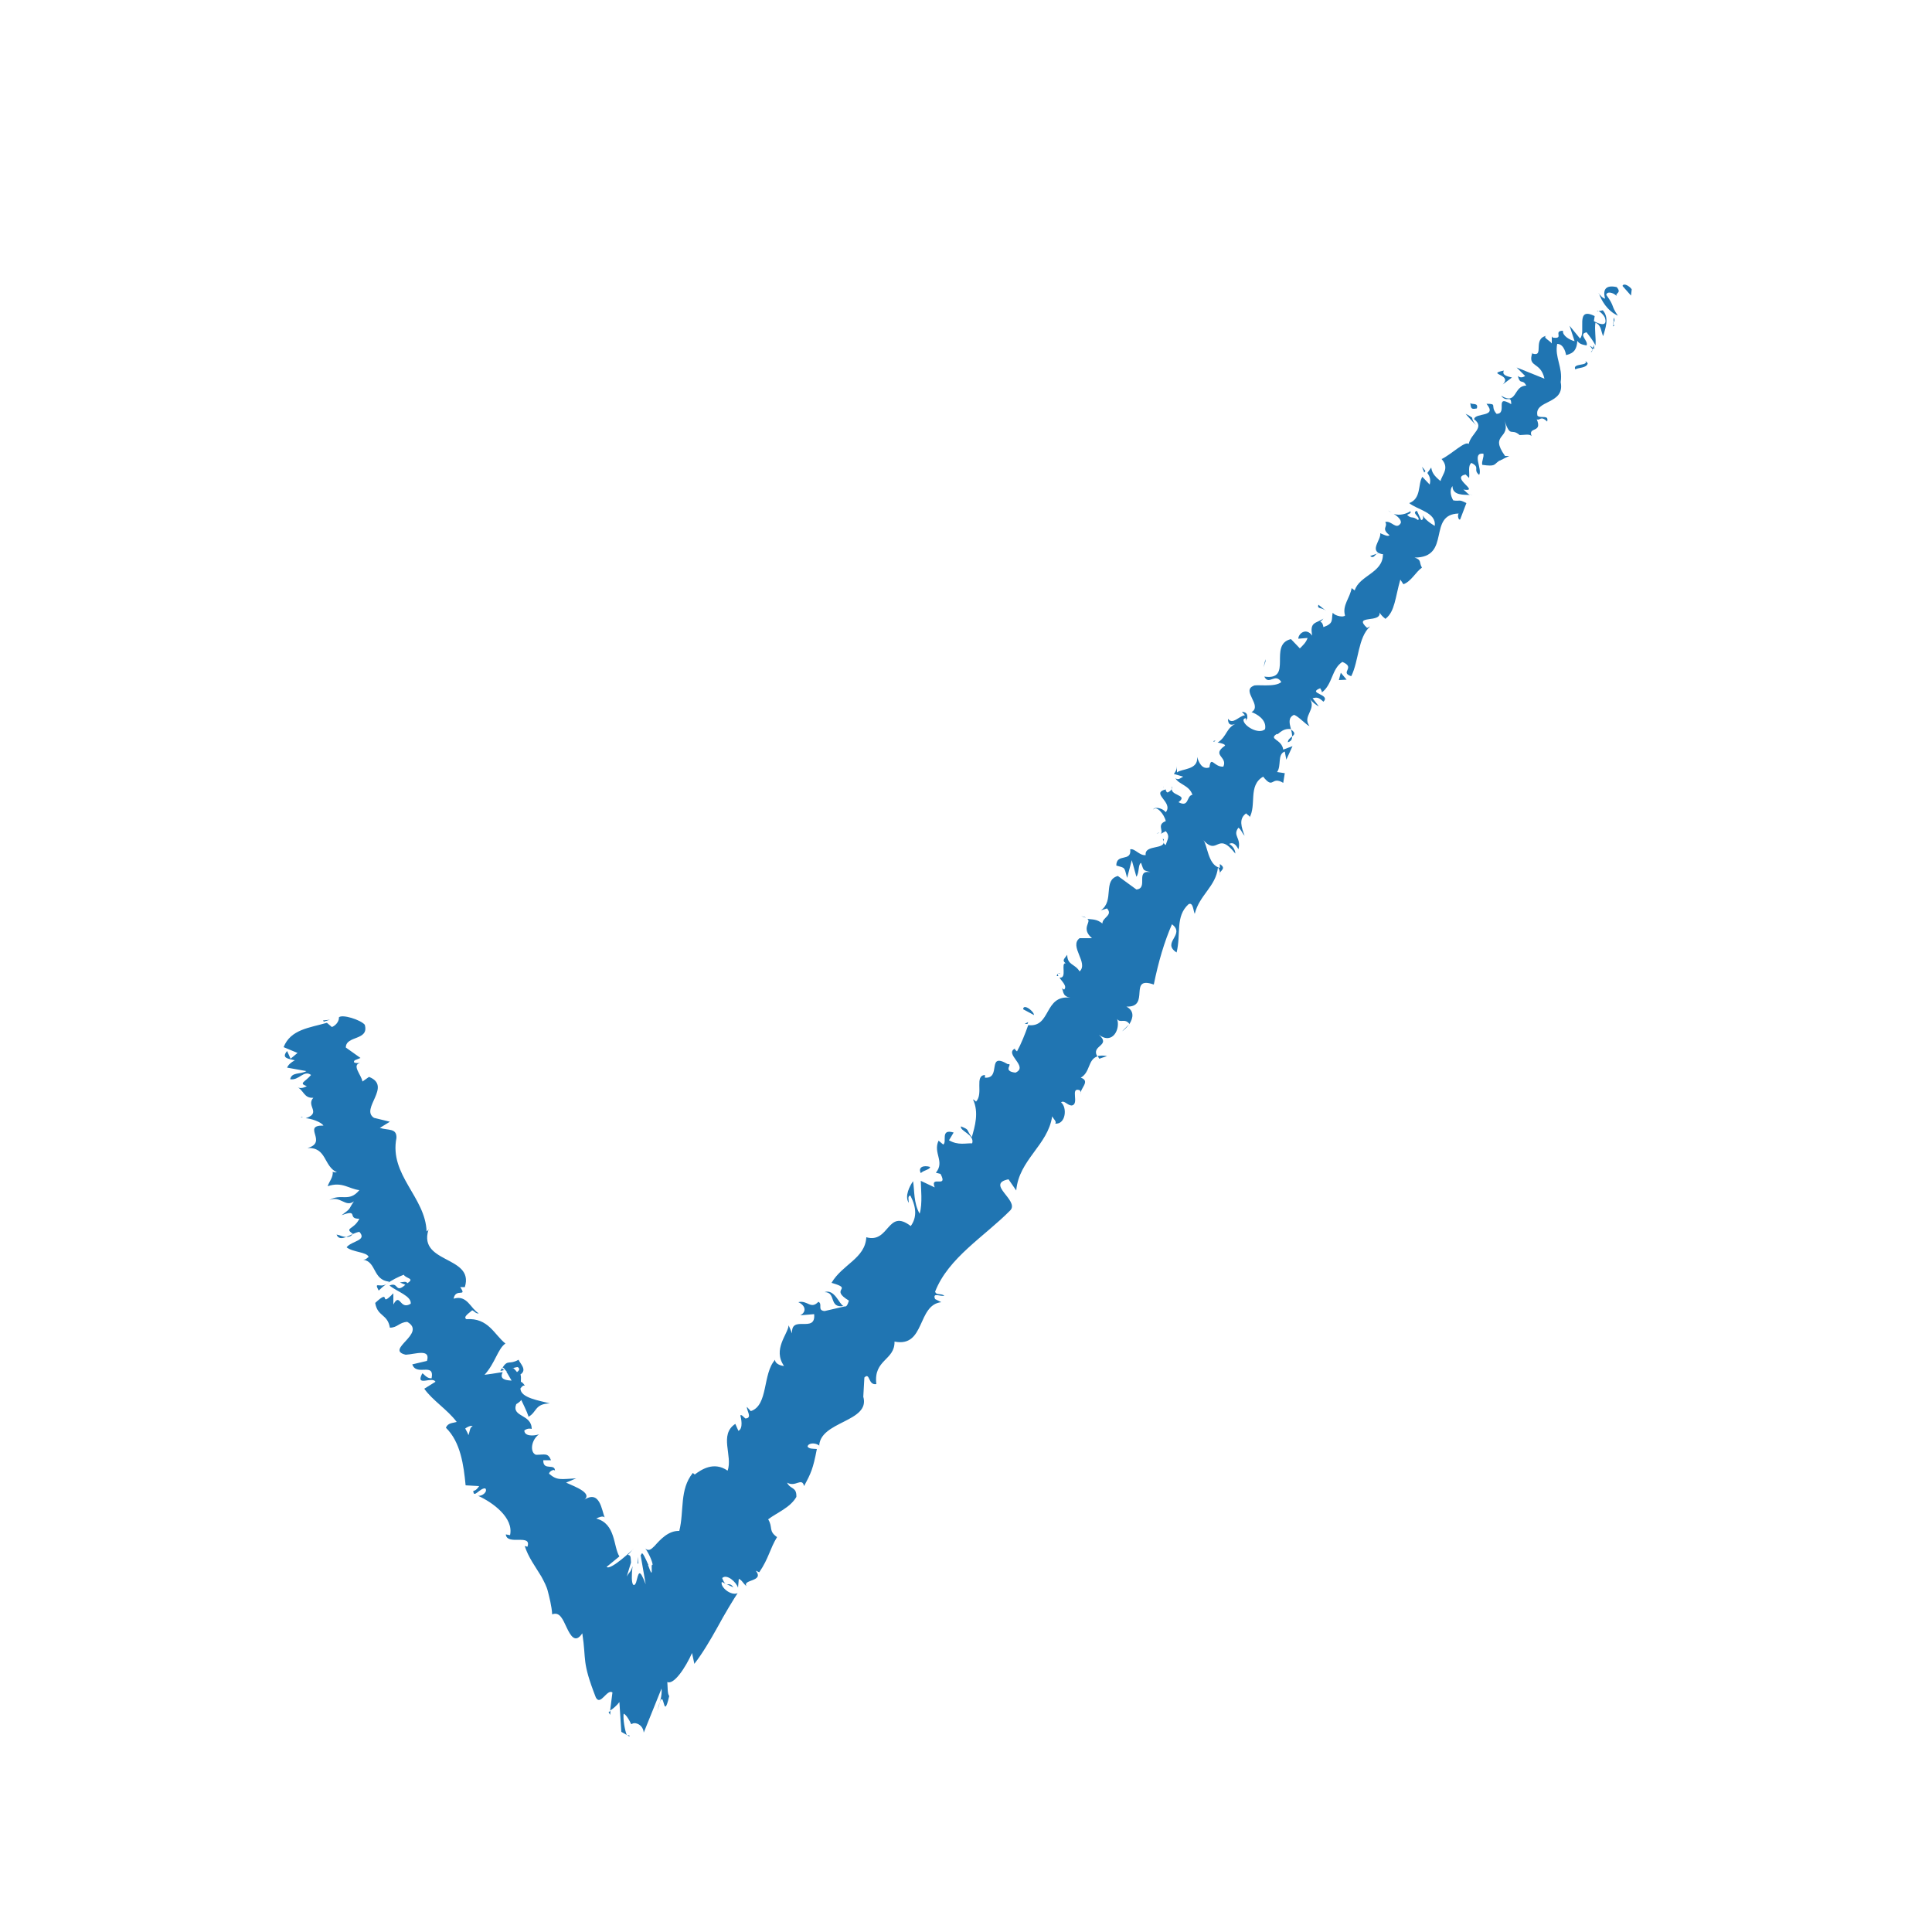
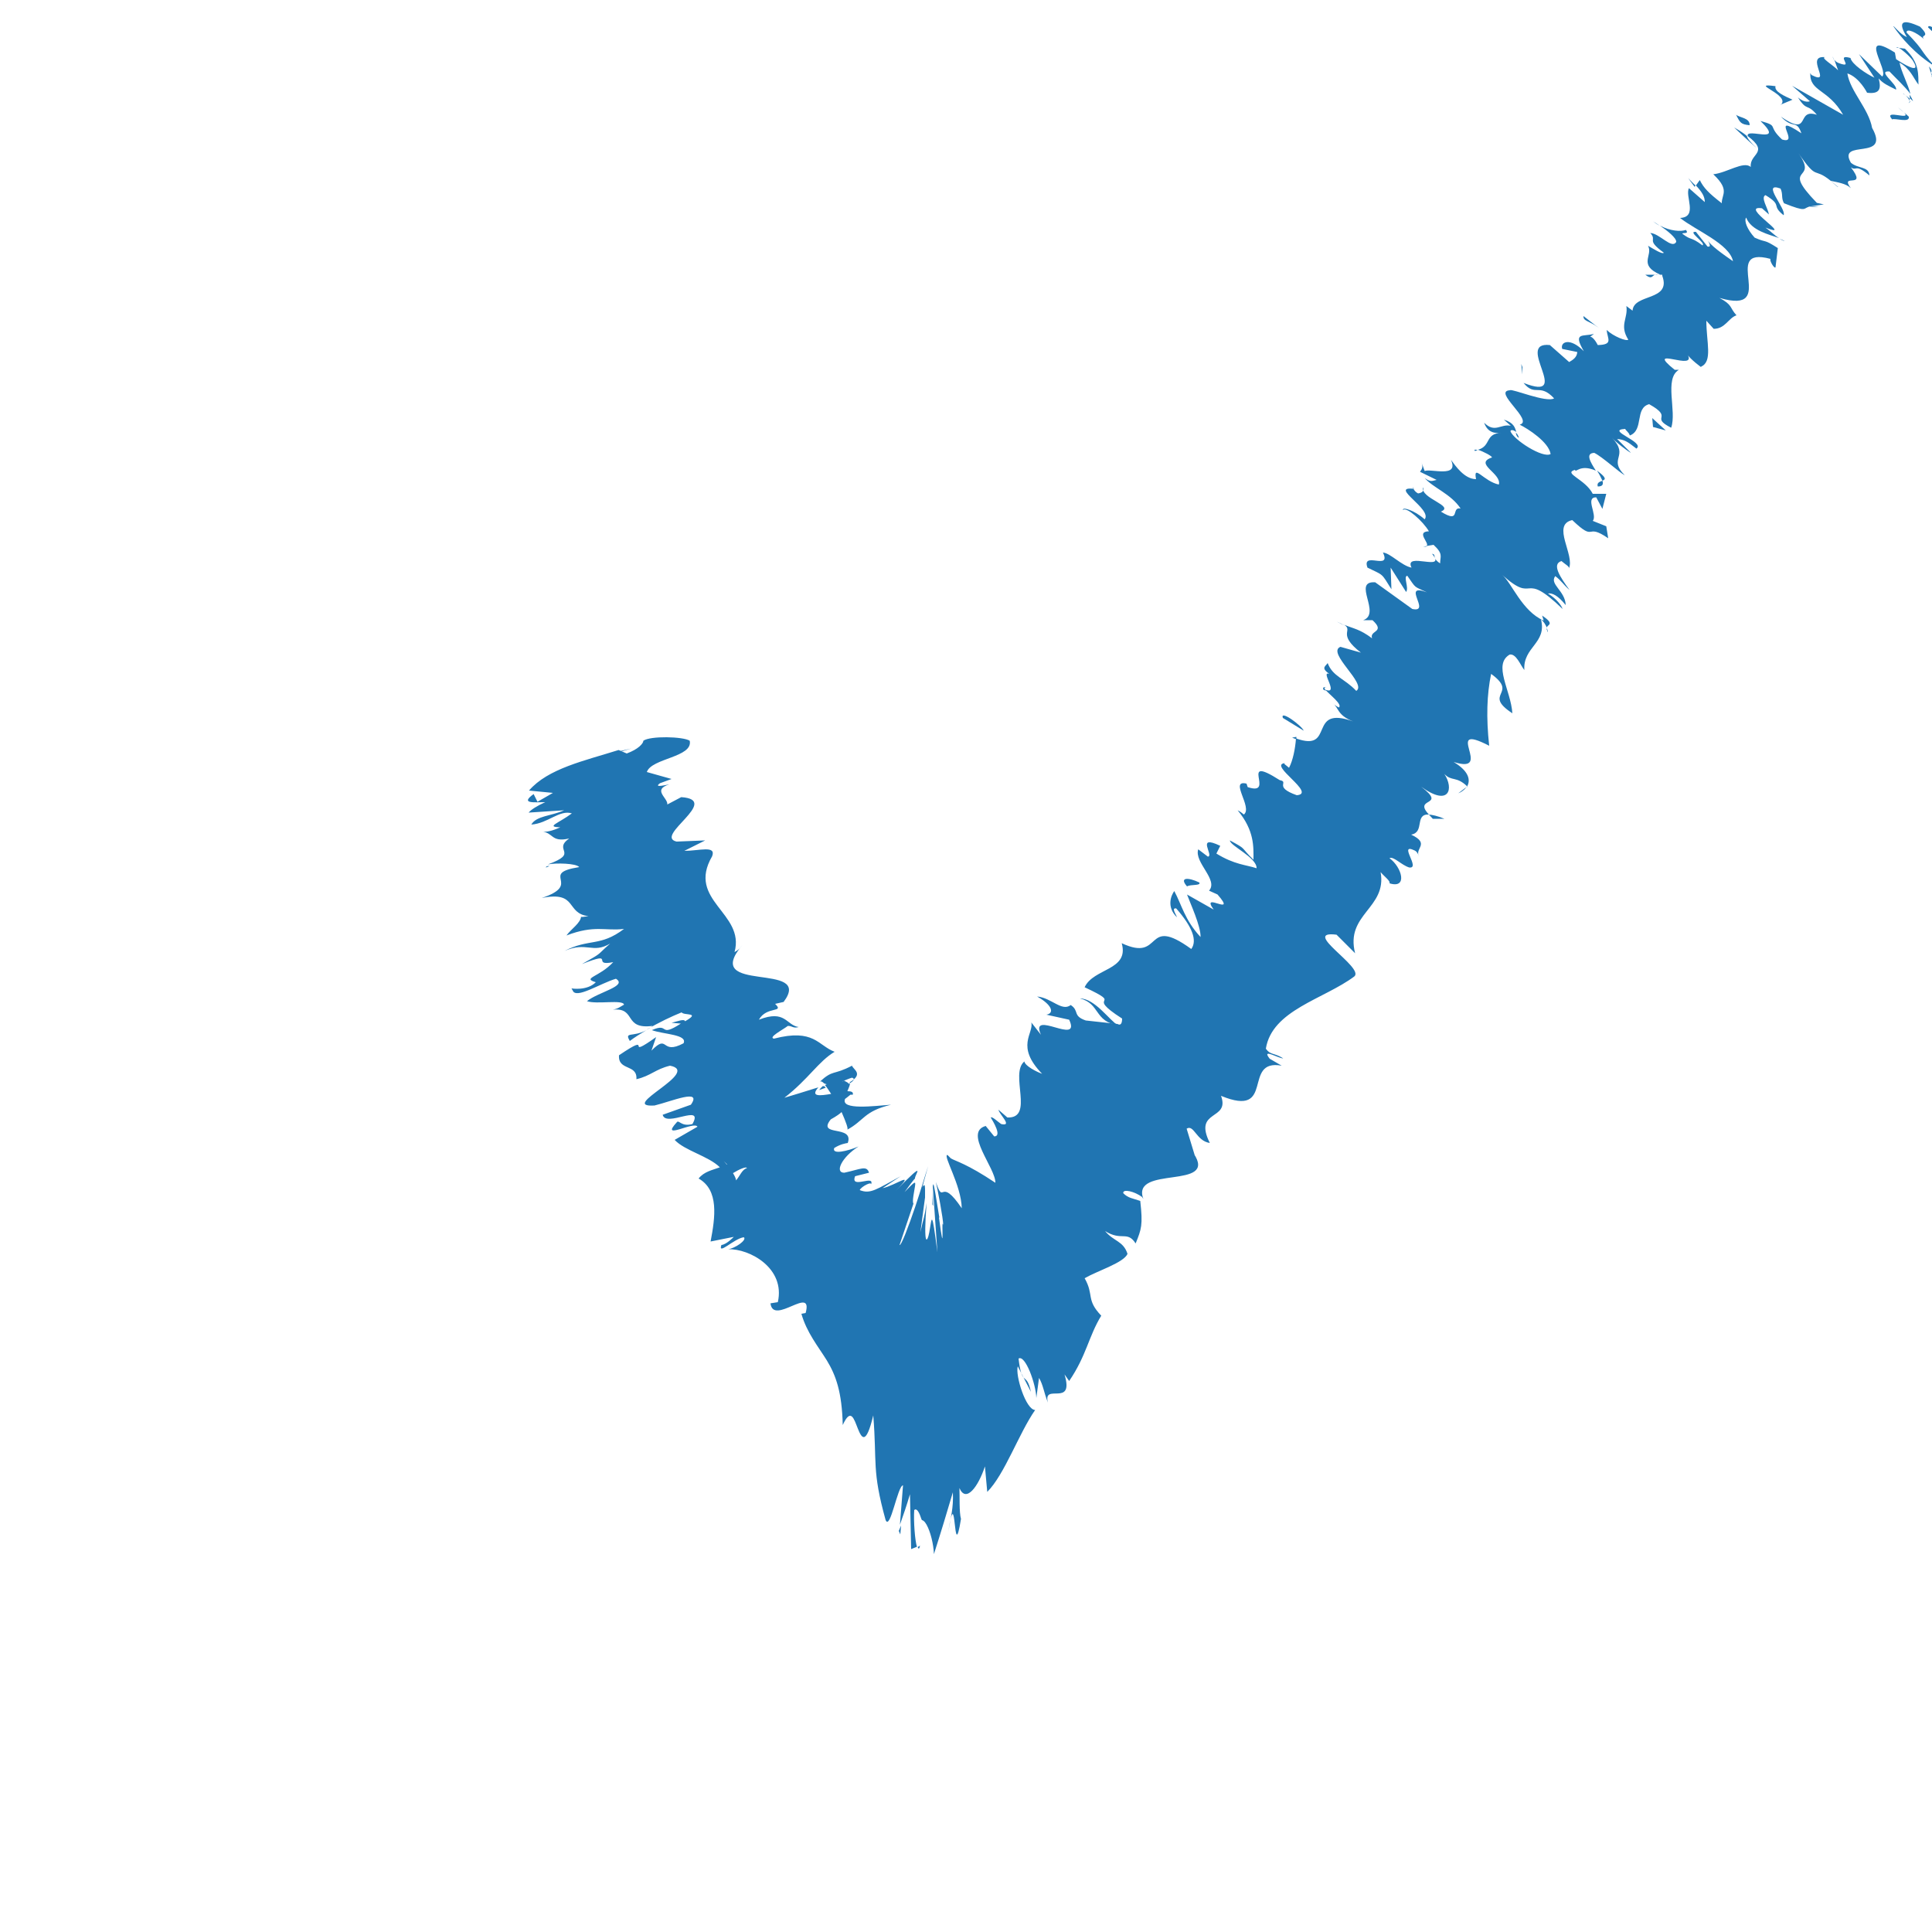
<svg xmlns="http://www.w3.org/2000/svg" id="Layer_1" data-name="Layer 1" viewBox="0 0 50 50">
  <defs>
    <style>
      .cls-1 {
        fill: #2075b2;
      }
    </style>
  </defs>
-   <path class="cls-1" d="M42.23,7.49c-.05-.08-.21-.18-.24-.09l.22.25.02-.17Z" />
-   <path class="cls-1" d="M41.38,7.59c.06.18.21.45.49.58-.19-.28-.07-.22-.3-.54.02-.1.18-.06.27.03-.05-.08.14-.07,0-.23-.27-.06-.37.05-.3.3-.08-.02-.13-.1-.17-.14Z" />
-   <path class="cls-1" d="M35.63,14.33l.07-.02s-.05,0-.07.02Z" />
-   <path class="cls-1" d="M32.26,18.65s0-.07-.02-.09c0,.04,0,.08.02.09Z" />
-   <path class="cls-1" d="M31.41,19.2s.03-.02.05-.03c-.04,0-.06,0-.05.03Z" />
-   <path class="cls-1" d="M35.63,14.33l-.17.06c.08.07.11-.01.17-.06Z" />
-   <path class="cls-1" d="M41.26,9.04s0-.07-.02-.12c0,.03,0,.06-.02.08l.04.04Z" />
-   <path class="cls-1" d="M36.86,12.23l.03-.04s-.05-.07-.09-.11l.06.15Z" />
-   <path class="cls-1" d="M37.93,10.71s.18.21.27.29c-.08-.09-.1-.15-.1-.19-.04-.03-.1-.07-.17-.1Z" />
-   <path class="cls-1" d="M40.11,8.67v-.06s0,.04,0,.06Z" />
-   <path class="cls-1" d="M36.01,13.26s-.07-.04-.09-.05c.03.02.06.04.09.05Z" />
-   <path class="cls-1" d="M7.79,28.92s.03-.01.05-.02c-.03,0-.05,0-.05.02Z" />
-   <polygon class="cls-1" points="8.36 26.41 8.38 26.44 8.54 26.39 8.36 26.41" />
-   <path class="cls-1" d="M30.12,20.39h0c0-.06-.01-.03,0,0Z" />
-   <path class="cls-1" d="M21.34,33.44c.31,0,.1.42.49.36-.11-.04-.23-.45-.49-.36Z" />
-   <path class="cls-1" d="M41.21,9.06s-.03.04-.04.06c.03-.02.04-.04.04-.06Z" />
-   <path class="cls-1" d="M21.83,33.8h0s.04,0,.04,0c-.02,0-.03,0-.04,0Z" />
-   <path class="cls-1" d="M27.98,23.71s.09.03.12.04c-.02-.02-.06-.03-.12-.04Z" />
-   <path class="cls-1" d="M30,21.54l-.07.04s.06-.02.07-.04Z" />
-   <path class="cls-1" d="M27.43,25.19s-.08,0-.08.07c.01,0,.03,0,.04,0-.02-.04-.02-.07.04-.08Z" />
-   <path class="cls-1" d="M26.53,26.5s.04,0,.06,0l.02-.05-.08.04Z" />
-   <path class="cls-1" d="M9.8,33.4c.06-.06.13-.12.2-.17-.17.11-.33-.08-.2.17Z" />
-   <path class="cls-1" d="M41.14,8.95c.05.05.07.08.07.11,0-.02.01-.03.02-.05-.03-.03-.06-.05-.09-.06Z" />
-   <path class="cls-1" d="M29.22,26.51l-.18.18c.06-.04.13-.11.18-.18Z" />
-   <path class="cls-1" d="M16.3,44.92l-.06-.02s.04.06.06.02Z" />
-   <path class="cls-1" d="M28.65,27.33c-.11-.02-.18-.01-.24,0,.01.02.02.04.04.07l.2-.07Z" />
-   <path class="cls-1" d="M10,33.22h0s0,0,0,0Z" />
-   <path class="cls-1" d="M8.71,31.95c.09.23.38-.04.59-.07.21.23-.2.23-.33.4.16.13.53.12.57.25-.05.03-.06.07-.14.07.35.06.24.52.67.57-.02.03-.05.05-.07.06.15-.11.32-.19.45-.24.05.1.3.09.09.22-.02-.06-.11-.03-.19-.02l.14.06c-.27.24-.17-.09-.41.02.2.16.57.27.55.47-.29.18-.27-.31-.45.02v-.29c-.4.41-.03-.16-.47.25.06.36.32.28.38.64.2,0,.24-.14.45-.15.52.3-.6.72-.04.85.24-.01.65-.17.55.16l-.38.09c.11.32.58-.07.5.36-.16.01-.23-.18-.25-.11-.17.34.27.05.35.2l-.29.18c.21.3.6.54.84.86-.1.03-.23.02-.28.15.38.37.46.97.51,1.49l.35.02s-.08.13-.15.12c0,.22.17-.08.31-.06.07.08-.08.21-.19.19.38.17.93.57.83,1.02l-.11-.02c.03.3.68-.03.56.32l-.07-.02c.09.29.28.54.43.79.07.13.14.26.17.39.03.12.1.38.11.59.2-.08.28.14.38.35.1.21.22.41.4.14.11.72-.02.71.35,1.66.12.23.29-.23.43-.13l-.06.47c.09-.06.17-.13.24-.22l.05.77.14.08c-.05-.12-.1-.41-.08-.55.05.02.1.09.16.2.01.02.03.07.04.07.01,0,.03-.01.04-.02.03,0,.05-.01.08,0,.1.02.19.11.2.24l.46-1.14c.02.19-.05.37-.11.59.2-.86.13.39.31-.4-.05-.04-.04-.27-.05-.36.17.08.47-.37.64-.75l.06.28c.21-.27.41-.61.6-.95.09-.17.19-.34.29-.51l.14-.23.09-.14c-.17.08-.46-.16-.41-.29l.3.14c-.12-.18-.18.05-.29-.24.12-.12.37.11.41.25l.02-.23c.09.04.1.11.2.19-.12-.18.47-.11.24-.4l.09.04c.25-.37.27-.6.46-.91-.23-.16-.1-.25-.23-.46.22-.17.57-.3.73-.58.01-.27-.16-.19-.24-.37.22.13.38-.15.44.09.18-.34.23-.44.33-.96-.12-.01-.19,0-.24-.06.01-.1.2-.11.3-.03v.03c0-.67,1.34-.63,1.14-1.3v.04s.03-.53.03-.53c.15-.15.09.21.31.17-.08-.64.48-.61.47-1.1.8.16.58-.95,1.21-1.02l-.16-.08c-.08-.19.16-.05.24-.09-.12-.07-.2,0-.24-.1.34-.88,1.28-1.43,1.95-2.11.23-.26-.65-.68-.05-.8l.2.29c.07-.8.82-1.17.93-1.92.04.08.12.13.08.19.28.02.31-.43.15-.55.08-.07.16.08.28.08.2-.04-.05-.47.19-.4.04.01.04.08.04.11-.04-.14.27-.34,0-.43.25-.14.18-.47.43-.55-.18-.29.37-.27.04-.56.36.27.56-.16.47-.41.08.12.2-.03.32.13.1-.16.13-.34-.08-.45.64.03.03-.81.71-.57.12-.59.27-1.1.47-1.56.36.27-.28.47.12.73.12-.49-.04-.93.31-1.25.12-.06.12.17.16.25.12-.49.55-.71.6-1.2.03.03.05.09.05.14.04-.08.16-.12,0-.23v.1c-.32-.07-.32-.63-.44-.73.4.45.36-.25.84.36,0-.07-.04-.18-.16-.25.08-.04.16-.02.24.14.08-.3-.16-.35,0-.56.08.06.08.12.16.21-.08-.22-.16-.44.04-.58.04.05.12.07.08.12.2-.33-.04-.84.36-1.07.28.35.2-.03.52.16l.04-.25-.2-.03c.12-.16,0-.46.2-.53l.04.21.16-.35-.24.09c-.04-.28-.4-.26-.16-.41,0,.07.12-.16.36-.12h0c-.04-.15-.08-.3.08-.37.12.04.32.27.4.29-.2-.26.2-.43,0-.72.04.08.2.2.24.21l-.16-.21c.12-.03.16-.02.28.09.2-.2-.44-.21-.08-.35,0,.03.04.05.04.11.28-.21.25-.61.53-.79.36.15-.08.27.23.37.2-.4.17-1,.49-1.29l-.08.04c-.39-.36.4-.1.32-.42,0,.07.2.23.16.18.24-.18.25-.56.38-1.01l.08.12c.2-.07.32-.32.48-.43-.08-.13,0-.2-.19-.26.96,0,.32-1.12,1.14-1.14-.04.05,0,.19.04.15l.16-.42c-.21-.11-.15-.04-.34-.07-.08-.13-.09-.29-.02-.37,0,.25.3.22.45.23-.06-.03-.11-.1-.17-.14.46.07-.35-.31.06-.39l.09.09c.02-.13-.04-.31.06-.39.24.12.03.17.2.31.09-.15-.2-.58.11-.55.02.1-.05.19-.03.29.35.05.3-.01.42-.09h-.01s.29-.14.29-.14h-.11c-.42-.59.17-.42-.02-.93.17.49.17.19.4.39.11,0,.26-.04.31.03-.11-.26.29-.07.13-.44.08.05.1-.11.27.06.05-.19-.16-.07-.25-.15-.1-.42.72-.28.6-.87.06-.39-.16-.64-.09-.99.19,0,.23.29.23.29.22-.05.28-.17.29-.37.05.08.13.1.24.12.06-.12-.23-.29,0-.34.07.09.18.23.23.34.02-.18-.03-.41,0-.59.16.07.14.23.2.35.05-.19.17-.47-.01-.67l-.15.03c.03-.06.2.11.21.18.07.25-.21.12-.29.07l.02-.13c-.52-.26-.21.42-.38.58l-.27-.33.13.4c-.12-.03-.32-.14-.3-.27-.26,0,.03.21-.24.18-.04,0-.05-.03-.05-.05v.2c-.05-.08-.25-.16-.14-.2-.37.08-.04.56-.36.46v-.03c-.14.41.21.22.31.68l-.72-.29.22.22s-.1.08-.19,0c.07.25.12.06.22.25-.34,0-.23.52-.65.26.14.2.26-.04.26.22-.45-.27-.08.25-.38.25-.18-.21.04-.26-.26-.26.3.36-.3.22-.32.4.29.22-.08.36-.14.64-.09-.09-.45.27-.7.39l-.04-.04c.27.26.06.42.01.61-.17-.14-.22-.22-.24-.35l-.1.14c.07.1.09.18.06.3l-.19-.2c-.12.19-.02.56-.34.68.2.17.71.24.66.59-.12-.07-.31-.21-.31-.3,0,.03.04.14-.04.15l-.11-.24c-.16.05.11.17.03.24-.16-.12-.16-.02-.28-.13,0-.03.12-.03.08-.1-.1.07-.28.12-.43.07.1.06.21.16.18.24-.12.19-.24-.08-.4-.03.08.13-.12.16.11.34-.04.05-.16-.02-.24-.05.03.17-.3.46.04.54h.03s0,0,0,.01h0s0,0,0,0c0,.48-.61.54-.73.93l-.08-.06c-.04.25-.25.45-.17.71-.04.05-.24.02-.32-.07-.04.18.04.27-.24.37-.04-.24-.16-.04,0-.22-.2.13-.36.08-.29.44-.16-.22-.36-.05-.36.08l.24-.02c-.04.12-.12.19-.2.27l-.23-.24c-.6.14.07,1.08-.69.97.12.24.28-.11.44.14-.16.15-.68.05-.72.1-.32.13.24.51-.05.68.12.04.4.19.35.44-.16.15-.56-.08-.56-.24.02-.05.07-.05.1-.02,0-.08.02-.18-.14-.19l.08.09c-.16.02-.32.26-.44.09,0,.2.12.17.24.11-.3.12-.25.34-.51.51.08,0,.22.05.19.08-.36.25.08.28-.04.54-.24.02-.32-.3-.36.02-.2.07-.28-.15-.32-.27.04.34-.4.3-.52.4v-.17c0,.1-.04.15-.08.21l.24.07c-.08.04-.12.1-.2.04.08.16.36.18.44.43-.16.02-.08.34-.36.19.28-.21-.28-.15-.16-.41,0,.07-.04.12-.12.16-.04-.01-.05-.05-.05-.08-.41.1.21.33,0,.59-.12-.14-.32-.13-.32-.07.08-.11.28.12.32.3-.24.09-.05.25-.13.33l.13-.07c.12.14.04.21,0,.36-.12-.07,0-.16-.08-.16.16.31-.48.12-.44.42-.16.02-.28-.18-.4-.15.04.34-.36.09-.36.42.24.07.2.03.28.32l.12-.46.12.43c.08-.11.04-.32.12-.36.08.22.04.18.24.24-.4-.06-.04.42-.36.45l-.48-.35c-.4.11-.08.64-.44.89l.16-.05c.16.18-.12.23-.12.39-.15-.12-.26-.1-.39-.12.12.08-.18.24.12.5h-.32c-.28.21.24.64,0,.86-.12-.2-.32-.16-.32-.43-.06.09-.15.14-.04.22-.14-.02.05.4-.16.37.05.09.21.22.12.31-.04-.01-.08-.06-.08-.06.08.06,0,.23.24.27-.69-.08-.49.78-1.09.71-.08.23-.19.5-.29.68-.04-.04-.08-.06-.04-.08-.32.14.36.47,0,.63-.36-.04-.04-.24-.2-.22-.56-.33-.15.38-.59.35v-.07c-.28.02-.03.48-.23.69,0,0-.04-.04-.08-.06.16.34.05.7-.03.98-.16-.21-.04-.18-.28-.28-.04.12.36.21.29.44-.16-.01-.36.06-.6-.08l.12-.2c-.36-.11-.16.25-.27.31l-.12-.1c-.15.32.17.54-.07.83l.12.03c.21.39-.28.02-.15.35l-.36-.17c0,.16.05.6-.03.85-.16-.28-.13-.6-.17-.84-.08.11-.23.39-.11.56,0-.07-.04-.18.04-.19.16.31.17.57.01.79-.61-.47-.55.46-1.15.29-.03.55-.62.7-.9,1.18.6.17-.08.14.45.46-.04.13-.07.16-.11.15l-.52.12c-.2-.02-.04-.18-.16-.24-.2.21-.28-.05-.52.01.2.09.21.26.05.34l.36-.03c.05.51-.61,0-.57.5l-.09-.21c-.02.23-.42.62-.12,1.05-.08,0-.24-.06-.23-.16-.33.36-.17,1.18-.63,1.33l-.1-.11c-.01.1.15.29-.04.3-.05-.04-.1-.11-.13-.08.02.07.08.34-.05.4l-.08-.18c-.43.28-.06.83-.2,1.21-.36-.25-.69-.02-.85.1l-.05-.04c-.35.43-.22.98-.35,1.5-.28-.01-.49.22-.64.39-.07.06-.13.15-.24.07.06.06.19.33.19.42-.07-.06.05.48-.12,0h.01c-.19-.43-.16-.28-.2-.25l.13.75c-.17-.44-.18-.3-.25-.04-.05.12-.15.1-.09-.43-.05.17-.07.13-.15.27l.11-.36c-.01-.15,0-.19-.08-.2.05-.05.09-.1.14-.16.02,0-.6.58-.69.47.11-.09.22-.18.33-.27-.16-.25-.09-.85-.6-.98.06-.03.17-.08.22-.03-.08-.17-.12-.77-.58-.42.33-.19-.18-.37-.42-.48l.26-.11c-.4.02-.49.06-.7-.12,0-.07.17-.15.15-.05.03-.25-.31,0-.3-.3h.2c-.08-.2-.16-.14-.39-.14-.16-.06-.13-.38.08-.53-.15.05-.38.05-.38-.1.08-.06.15-.05.19-.04,0-.39-.53-.3-.4-.64.08-.05.11-.08.13-.11.12.25.21.45.18.44.23-.12.16-.34.56-.35-.25-.07-.77-.14-.76-.39.02-.02.03-.04.07-.07h.04s-.04-.08-.1-.1c0-.08.01-.13-.01-.19.18-.12-.01-.28-.05-.38-.25.14-.27-.02-.42.21.01-.02.04,0,.08.06.01.01.03.03.05.03h-.03c.04.07.09.15.14.24-.17-.01-.32-.04-.23-.22-.19.03-.38.06-.47.07.28-.31.34-.67.54-.81-.29-.23-.44-.67-1.01-.63-.1-.06.09-.17.15-.23.07.03.09.09.17.08-.21-.12-.3-.49-.65-.38.05-.29.36-.02.17-.3h.12c.26-.84-1.31-.59-.91-1.57-.02.06-.03.1-.08.13-.03-.89-.97-1.46-.78-2.42.01-.26-.21-.19-.43-.26l.26-.16-.41-.1c-.37-.23.48-.82-.13-1.06l-.17.12c-.02-.16-.29-.43-.06-.48-.04,0-.22.02-.14-.07l.15-.06-.38-.27c0-.32.61-.17.49-.59-.11-.13-.59-.28-.67-.19.01.06-.04.19-.18.25l-.13-.11c-.45.13-.94.17-1.12.63l.36.15-.18.15-.09-.2c-.16.19.04.2.2.24-.11.06-.17.12-.2.19l.5.09c-.16.09-.38.02-.42.21.23.04.35-.25.54-.11-.16.19-.33.21-.11.29-.11.06-.19.06-.26.02.18.07.18.3.43.28-.2.21.22.39-.2.53.11,0,.4.09.46.19-.57-.01.13.43-.41.58.5-.02.41.47.76.63-.04,0-.12,0-.11-.03.02.16-.09.26-.13.39.37-.13.55.07.82.1-.27.33-.47.07-.78.26.29-.13.42.2.64.03-.16.23-.05.16-.32.36.46-.17.13.1.46.09-.14.29-.4.23-.17.39-.09.16-.34.04-.34.04ZM11.91,36.74h0s-.05-.07-.07-.09c.02.02.04.05.07.09ZM12.13,37.16c-.02-.06-.05-.12-.09-.19.08-.06.18-.09.19-.05-.07,0-.07.13-.11.23ZM13.4,35.38c.07.05.03.09-.02.13-.02-.03-.05-.06-.09-.1h-.03c.05-.01.1-.03.14-.03Z" />
-   <path class="cls-1" d="M13.02,35.43s-.02,0-.03-.02c-.02.02-.03.05-.04.07l.09-.02-.02-.03Z" />
-   <path class="cls-1" d="M35.71,14.3h-.01s.03,0,.04.01c-.01,0-.02,0-.03-.01Z" />
-   <polygon class="cls-1" points="15.79 44.38 15.8 44.28 15.75 44.31 15.79 44.38" />
-   <path class="cls-1" d="M38.03,12.79s.05.02.08.02c-.02,0-.04-.01-.08-.02Z" />
-   <path class="cls-1" d="M38.75,11.94l.17-.07c-.09.02-.14.04-.17.07Z" />
-   <path class="cls-1" d="M39.39,11.33s-.06-.06-.09-.09h0s.09.09.09.09Z" />
-   <path class="cls-1" d="M31.57,22.57s0,.02,0,.03c0,.1.01.04,0-.03Z" />
-   <path class="cls-1" d="M33.41,18.88c.02.06.03.13.03.18.06-.05.1-.09-.03-.18Z" />
-   <polygon class="cls-1" points="29.24 26.49 29.23 26.49 29.22 26.51 29.24 26.49" />
-   <path class="cls-1" d="M33.33,19.21c.09-.03.11-.08.11-.15-.05.04-.11.08-.11.15Z" />
-   <path class="cls-1" d="M41.75,8.45l.03-.03s-.03-.02-.03-.03v.06Z" />
-   <path class="cls-1" d="M41.76,8.39v-.06s-.02.03,0,.06Z" />
-   <path class="cls-1" d="M41.76,8.22v.12s.05-.05,0-.12Z" />
-   <path class="cls-1" d="M40.96,9.27l.07.07s-.04-.04-.07-.07Z" />
-   <path class="cls-1" d="M40.77,9.56c.07-.05.3-.03.32-.16l-.06-.06c.09.14-.35.05-.26.22Z" />
-   <path class="cls-1" d="M38.89,9.95l.24-.18c-.12-.03-.27-.06-.21-.18-.48.1.24.09-.03.36Z" />
-   <path class="cls-1" d="M38.22,10.57c.05-.16-.13-.09-.17-.14.02.14.02.17.17.14Z" />
-   <path class="cls-1" d="M34.32,15.81l-.2-.16c-.04.12.08.06.2.16Z" />
-   <polygon class="cls-1" points="34.65 17.6 34.85 17.59 34.7 17.41 34.65 17.6" />
-   <polygon class="cls-1" points="32.75 17.12 32.75 17.06 32.7 17.27 32.75 17.12" />
-   <path class="cls-1" d="M26.48,26.12l.28.15c0-.1-.28-.31-.28-.15Z" />
-   <path class="cls-1" d="M24.07,30.2c-.16-.05-.32,0-.24.16.08-.08.24-.09.24-.16Z" />
-   <polygon class="cls-1" points="16.52 40.47 16.51 40.29 16.5 40.46 16.52 40.47" />
+   <path class="cls-1" d="M50.33.95c-.12-.13-.44-.36-.43-.24l.48.46-.05-.22Z" />
+   <path class="cls-1" d="M49,.68c.19.28.56.72,1.08,1.04-.44-.47-.21-.33-.74-.88,0-.12.26,0,.45.17-.11-.13.2-.02-.1-.32-.48-.22-.58-.12-.34.27-.14-.06-.25-.19-.34-.28Z" />
+   <path class="cls-1" d="M42.83,7.11h.1s-.07-.01-.1,0Z" />
+   <path class="cls-1" d="M39.31,11.33s-.03-.1-.08-.13c.01.06.03.11.08.13Z" />
+   <path class="cls-1" d="M38.17,11.67s.05-.01.07-.02c-.06-.02-.1-.02-.07.02Z" />
+   <path class="cls-1" d="M42.83,7.11h-.25c.17.13.17.03.25,0Z" />
+   <path class="cls-1" d="M49.51,2.62s-.04-.1-.09-.17c0,.04.01.07.01.1.03.02.05.04.08.07Z" />
+   <path class="cls-1" d="M43.85,4.84l.03-.04c-.06-.05-.12-.12-.19-.19l.17.23Z" />
+   <path class="cls-1" d="M44.88,3.3s.39.37.58.53c-.17-.16-.24-.25-.25-.31-.08-.07-.19-.14-.33-.22Z" />
+   <path class="cls-1" d="M47.46,1.55l-.03-.09s.01.06.03.09Z" />
+   <path class="cls-1" d="M42.95,5.84c-.07-.05-.13-.09-.17-.11.06.04.11.08.17.11Z" />
+   <path class="cls-1" d="M14.13,22.45s.06-.02.09-.04c-.06,0-.1.02-.09.04Z" />
+   <polygon class="cls-1" points="16 19.45 16.04 19.46 16.34 19.37 16 19.45" />
+   <path class="cls-1" d="M36.58,12.65s0,0,.01,0c-.03-.07-.03-.05-.01,0Z" />
+   <path class="cls-1" d="M27.95,25.84c.52.13.37.6.98.69-.2-.1-.59-.69-.98-.69Z" />
+   <path class="cls-1" d="M49.43,2.61s-.02.05-.04.06c.04-.02.05-.04.04-.06Z" />
+   <path class="cls-1" d="M28.94,26.54h0s.06,0,.06,0c-.03,0-.04,0-.06,0Z" />
+   <path class="cls-1" d="M34.58,16.08c.09.05.16.08.22.11-.05-.03-.11-.06-.22-.11Z" />
+   <path class="cls-1" d="M36.93,14.13l-.1.02c.06,0,.09,0,.1-.02Z" />
+   <path class="cls-1" d="M34.35,17.79c-.06,0-.13-.03-.1.06.03.01.05.02.07.03-.05-.06-.07-.1.03-.09Z" />
+   <path class="cls-1" d="M33.44,19.09s.07.03.11.04v-.06s-.11.02-.11.02Z" />
+   <path class="cls-1" d="M16.3,26.94c.13-.1.28-.19.43-.28-.35.19-.58.03-.43.28Z" />
+   <path class="cls-1" d="M49.26,2.42c.11.09.15.15.16.19,0-.02,0-.04,0-.06-.06-.05-.13-.1-.17-.13Z" />
+   <path class="cls-1" d="M37.95,20.37l-.21.16c.08-.03.16-.09.21-.16Z" />
+   <path class="cls-1" d="M23.81,40l-.06.04c.02.05.04.06.06-.04Z" />
+   <path class="cls-1" d="M37.38,21.19c-.19-.08-.31-.1-.4-.11.03.03.05.06.1.11h.3Z" />
+   <path class="cls-1" d="M16.73,26.66h0s0,0,0,0Z" />
+   <path class="cls-1" d="M14.82,25.63c.08.24.71-.18,1.12-.3.31.19-.45.34-.75.58.25.09.93-.05.96.09-.11.06-.14.1-.29.13.62-.06.26.52,1.03.42-.05.04-.11.08-.16.1.32-.19.66-.35.91-.45.06.09.51-.01.09.23-.02-.07-.19,0-.35.04l.24.02c-.59.38-.28-.04-.75.17.3.11.93.11.82.34-.6.32-.38-.27-.83.19l.12-.35c-.89.63,0-.18-.96.47-.03.41.48.22.45.62.38-.09.49-.26.87-.35.83.16-1.37,1.09-.4,1.03.45-.11,1.24-.45.94-.02l-.73.26c.08.34,1.08-.31.77.24-.3.08-.35-.13-.41-.04-.44.48.46-.05.54.11l-.59.34c.26.28.88.42,1.17.71-.19.07-.41.11-.55.29.53.3.43,1,.31,1.63l.6-.12s-.19.2-.32.21c-.1.28.33-.17.58-.2.09.07-.23.29-.41.31.56-.02,1.49.49,1.29,1.37l-.19.03c.07.59,1.11-.49.91.25l-.11.02c.14.49.43.84.66,1.21.23.38.39.81.41,1.67.21-.46.29-.16.39.09.1.25.21.45.4-.34.1,1.24-.04,1.41.32,2.71.12.28.31-.89.45-.9l-.08,1.02c.09-.25.18-.52.26-.79l.03,1.42.15-.06c-.05-.15-.09-.66-.07-.95.05-.05.11.02.16.16.01.03.03.09.04.1.01,0,.03.01.04.02.03.02.05.05.08.1.1.18.18.5.19.76.18-.56.34-1.09.49-1.6.02.41-.06.67-.12,1.03.22-1.41.12.96.33-.34-.05-.17-.03-.6-.04-.8.17.4.49-.04.66-.56l.06.66c.45-.45.82-1.52,1.24-2.12-.24,0-.52-.9-.45-1.13l.34.66c-.12-.55-.23-.1-.32-.86.17-.11.45.65.46,1.02l.07-.52c.11.19.12.36.23.64-.14-.53.69.14.43-.73l.12.17c.45-.66.5-1.15.83-1.69-.4-.42-.18-.53-.43-.97.35-.2,1.01-.4,1.11-.63-.11-.34-.36-.32-.58-.59.43.27.57-.02.79.32.15-.37.19-.47.12-1.1-.2-.07-.31-.07-.44-.2-.02-.12.29-.05.49.1l.03.05c-.33-.89,1.95-.22,1.3-1.18l.03.05-.21-.69c.19-.12.25.32.6.37-.44-.88.53-.57.29-1.22,1.43.59.53-.97,1.57-.78l-.31-.18c-.23-.29.24,0,.35-.01-.24-.15-.33-.08-.45-.25.16-1,1.5-1.28,2.29-1.87.27-.23-1.41-1.2-.46-1.08l.48.48c-.26-1.02.83-1.16.66-2.1.1.12.26.23.23.29.48.15.32-.42,0-.65.1-.06.31.18.51.24.31.04-.3-.65.14-.44.07.03.1.12.12.16-.14-.21.3-.33-.21-.57.36-.06.08-.54.46-.52-.43-.46.49-.19-.2-.72.73.53.85.05.6-.33.19.2.31.05.59.32.09-.16.05-.39-.35-.63,1.08.34-.32-1.06.92-.42-.08-.73-.06-1.33.05-1.86.73.53-.24.5.55,1.02-.04-.6-.51-1.26-.07-1.52.17-.03.28.28.38.4-.04-.6.59-.69.43-1.31.07.05.12.14.15.21.02-.08.22-.08-.12-.31l.04.13c-.56-.24-.83-.98-1.07-1.18.88.79.48-.16,1.56.88-.03-.09-.15-.26-.38-.4.11-.02.26.05.46.3-.01-.37-.43-.54-.27-.75.16.12.19.2.37.36-.24-.33-.47-.67-.21-.75.09.08.23.15.19.2.17-.35-.46-1.14.09-1.26.63.6.32.05.93.47l-.05-.31-.35-.14c.13-.15-.21-.61.09-.61l.16.3.1-.39h-.35c-.19-.38-.78-.53-.46-.62.03.09.12-.16.54.02h0c-.14-.22-.28-.45-.04-.46.22.11.65.51.79.58-.45-.44.13-.48-.33-.97.1.12.42.36.49.39l-.36-.36c.19.02.26.06.5.25.24-.17-.82-.48-.29-.51.02.05.09.08.12.17.37-.14.12-.71.5-.81.66.37,0,.32.57.61.15-.43-.19-1.27.2-1.5h-.11c-.82-.66.61.07.33-.4.03.09.43.4.35.32.31-.13.14-.63.14-1.19l.19.21c.3,0,.38-.28.59-.35-.19-.21-.09-.26-.44-.45,1.58.46-.02-1.37,1.32-1.01-.03.05.1.26.13.22l.06-.5c-.39-.25-.26-.12-.6-.27-.19-.21-.28-.43-.22-.52.13.34.6.44.85.53-.12-.07-.23-.19-.35-.27.79.31-.72-.59-.09-.5l.18.16c-.03-.17-.22-.44-.09-.5.46.28.13.25.47.52.08-.16-.6-.88-.08-.69.07.15.01.24.09.38.6.24.49.13.65.09h-.02s.4-.06.4-.06l-.18-.04c-.98-1.01.07-.51-.48-1.29.52.75.37.34.84.72.18.04.4.07.52.19-.31-.41.45.05,0-.54.16.11.1-.11.48.21-.01-.24-.3-.17-.48-.33-.36-.63,1.04-.03.55-.9-.09-.5-.57-.95-.64-1.41.31.1.51.5.51.5.33.04.37-.1.3-.37.11.13.25.19.45.29.04-.14-.51-.5-.17-.47.15.16.41.4.54.58-.05-.23-.24-.58-.28-.81.29.17.35.39.49.57-.01-.24.04-.56-.35-.93l-.22-.03c.02-.07.39.26.43.35.24.38-.28.06-.44-.05l-.03-.17c-.98-.61-.14.48-.33.62l-.6-.58.4.61c-.2-.09-.59-.35-.62-.51-.43-.12.14.3-.31.13-.07-.03-.09-.06-.11-.09l.1.28c-.12-.13-.48-.34-.33-.34-.56-.06.21.75-.36.46l-.03-.05c-.02.49.46.4.85,1.08l-1.32-.75.46.4s-.13.06-.31-.1c.24.38.23.14.49.45-.56-.18-.13.6-.93.05.33.34.4.06.53.43-.87-.58,0,.31-.5.16-.4-.37-.06-.34-.56-.48.66.64-.38.16-.33.39.58.44.04.45.08.8-.19-.16-.61.15-.97.19l-.09-.08c.56.48.3.59.31.83-.35-.27-.47-.4-.57-.6l-.1.14c.16.17.23.29.23.43l-.41-.36c-.11.2.24.75-.23.77.4.32,1.28.67,1.37,1.12-.23-.16-.62-.43-.66-.56.01.04.13.21,0,.18l-.3-.38c-.24-.02.27.29.17.35-.32-.24-.27-.11-.52-.3-.01-.04.19.02.09-.1-.13.05-.4.03-.67-.11.19.13.43.32.42.42-.11.2-.43-.22-.67-.23.19.21-.13.16.35.51-.04.05-.27-.1-.41-.18.14.25-.27.49.32.75h.05s0,.02,0,.03h0s0,0,0,0c.24.66-.74.45-.77.9l-.16-.12c.05.32-.19.49.05.87-.04.05-.38-.08-.56-.25.02.23.18.38-.23.39-.18-.35-.28-.13-.1-.29-.27.08-.56-.06-.26.45-.36-.37-.62-.24-.56-.06l.39.08c-.01.14-.11.2-.21.26l-.5-.44c-.93-.1.62,1.49-.68.98.3.37.41-.01.79.4-.2.12-1.1-.26-1.14-.21-.47.02.63.79.25.89.22.11.75.45.8.76-.2.12-.96-.37-1.04-.59.01-.05.09-.03.15.02-.03-.11-.06-.24-.32-.32l.18.16c-.26-.06-.41.2-.69-.08.09.26.28.28.45.26-.44.02-.26.34-.61.44.13.04.38.17.36.2-.48.16.26.41.18.7-.39-.08-.67-.55-.59-.14-.3,0-.53-.34-.65-.5.22.48-.52.22-.68.29l-.08-.22c.05.13,0,.18-.04.24l.43.21c-.11.02-.15.07-.31-.05.21.25.68.41.93.79-.26-.05.02.41-.51.08.37-.15-.54-.34-.46-.63.03.09-.01.14-.13.16-.06-.03-.1-.08-.12-.12-.64-.07.5.53.29.79-.27-.24-.59-.33-.56-.24.08-.1.52.29.67.55-.35.01.03.31-.06.38l.18-.03c.26.24.17.3.17.48-.23-.15-.08-.22-.21-.25.41.49-.74-.07-.53.36-.26-.05-.55-.38-.74-.39.23.48-.56-.05-.4.39.43.21.35.13.62.56l-.02-.56.4.63c.08-.11-.08-.4.03-.42.24.34.15.26.51.43-.69-.26.13.54-.38.43l-.96-.69c-.61-.04.17.81-.31.98h.24c.35.32-.09.26-.01.47-.32-.24-.48-.25-.72-.35.24.16-.2.23.43.72l-.53-.15c-.37.15.7.96.41,1.14-.3-.32-.61-.37-.74-.72-.06.09-.18.12.04.28-.24-.09.27.55-.1.41.12.14.45.38.35.46-.07-.03-.16-.11-.16-.11.16.11.11.31.53.47-1.2-.43-.45.81-1.48.44-.02.27-.08.57-.18.76-.09-.08-.16-.11-.1-.12-.47.03.83.79.3.83-.62-.22-.18-.34-.44-.39-1.1-.7-.08.43-.83.18l-.03-.09c-.46-.11.17.62-.07.8,0,0-.09-.08-.16-.11.44.53.41.95.41,1.28-.37-.36-.15-.25-.61-.5,0,.14.7.44.69.72-.27-.09-.57-.09-1.04-.38l.1-.2c-.65-.31-.15.26-.32.28l-.25-.19c-.11.34.53.79.28,1.07l.22.1c.53.61-.46-.11-.1.39l-.69-.39c.08.22.36.82.35,1.1-.41-.44-.49-.84-.68-1.19-.08.11-.21.41.07.68-.03-.09-.15-.25-.02-.23.42.48.55.83.39,1.05-1.24-.9-.71.36-1.8-.15.2.71-.73.64-.96,1.14,1.09.51-.06.15.97.81,0,.15-.05.18-.12.14l-.82-.09c-.35-.12-.16-.25-.39-.4-.23.18-.5-.19-.87-.22.38.21.46.43.24.47l.59.13c.32.69-1.04-.29-.73.39l-.25-.32c.07.29-.42.61.28,1.33-.14-.05-.44-.2-.46-.32-.39.32.27,1.48-.44,1.45l-.23-.2c.02.12.38.44.07.37-.1-.07-.23-.2-.27-.17.06.1.3.49.09.49l-.22-.27c-.58.16.26,1.09.25,1.47-.73-.49-1.03-.56-1.15-.63l-.09-.09c-.13,0,.36.78.37,1.38-.58-.86-.45-.04-.67-.68.05.21.19.95.19,1.11-.06-.23.05,1.02-.11-.19h.01c-.18-1.14-.15-.82-.17-.82l.12,1.72c-.15-1.16-.14-.91-.21-.52-.05.27-.16.42-.07-.76-.06.42-.08.38-.16.76l.12-.9c0-.29.01-.39-.07-.27l.15-.54c-.08.24-.18.59-.33,1.04-.18.53-.37,1.03-.41,1l.36-1.07c-.04-.05.02-.31.04-.45.02-.14.01-.14-.27.15.08-.11.24-.33.27-.35-.02-.08.35-.55-.5.32.55-.56,0-.14-.34-.07l.47-.31c-.63.34-.78.47-1.06.36.03-.09.36-.26.28-.12.16-.32-.54.12-.4-.24l.36-.09c-.06-.2-.22-.09-.64,0-.26,0-.06-.41.37-.68-.28.12-.7.22-.63.04.16-.1.29-.12.35-.13.17-.48-.81-.15-.44-.61.16-.09.24-.15.28-.19.11.25.19.46.14.46.45-.24.43-.48,1.14-.65-.42.03-1.31.15-1.19-.15.04-.03.08-.06.14-.11h.06c.02-.07-.04-.09-.14-.09.04-.1.08-.17.06-.23.37-.22.09-.33.06-.43-.5.26-.48.09-.84.42.03-.03.07-.01.12.04.02,0,.04.02.07.02l-.05.02c.05.06.1.14.16.23-.29.05-.55.08-.33-.17-.35.11-.71.22-.88.27.63-.49.88-.94,1.3-1.19-.43-.16-.53-.61-1.57-.34-.16-.03.23-.23.36-.33.12,0,.13.07.28.03-.33-.05-.34-.46-1.03-.19.2-.36.67-.17.42-.41l.22-.05c.8-1.07-2.16-.18-1.07-1.47-.06.08-.09.12-.2.18.28-1.02-1.25-1.33-.58-2.48.11-.29-.33-.14-.72-.14l.54-.27-.74.03c-.6-.14,1.17-1.08.12-1.15l-.36.19c.02-.17-.4-.38.05-.52-.08.01-.42.1-.24-.03l.3-.11-.64-.18c.12-.36,1.2-.38,1.11-.81-.17-.11-1.02-.13-1.2,0,0,.07-.13.22-.43.33l-.21-.09c-.89.28-1.83.48-2.32,1.05l.62.06-.4.23-.1-.2c-.36.26.02.21.3.21-.22.1-.36.19-.43.27l.92-.06c-.33.15-.72.14-.85.37.43-.03.73-.39,1.05-.29-.35.26-.69.35-.3.36-.22.1-.37.13-.49.11.32.02.24.29.72.18-.44.31.28.37-.55.67.21-.04.73-.03.81.07-1.06.17.11.44-.97.8.94-.19.61.4,1.21.47-.08.01-.23.04-.19,0-.01.18-.26.33-.38.5.73-.28,1-.11,1.49-.17-.62.47-.9.24-1.54.57.58-.25.72.08,1.18-.19-.37.32-.16.21-.73.53.91-.36.21.07.81-.05-.36.39-.82.41-.45.52-.23.23-.63.16-.63.16ZM18.82,30.14s-.01,0-.01,0c-.03-.04-.06-.07-.08-.09.02.02.05.04.09.09ZM19.05,30.56c0-.06-.04-.13-.08-.2.16-.1.35-.18.36-.13-.13.04-.17.19-.29.33ZM22.05,27.89c.1.03.02.1-.08.16-.02-.03-.06-.05-.12-.08-.02,0-.04.02-.06.02.1-.04.19-.08.26-.1Z" />
+   <path class="cls-1" d="M21.34,28.11s-.04,0-.05,0c-.04.04-.07.07-.09.1l.17-.06-.03-.03Z" />
+   <path class="cls-1" d="M42.95,7.11h-.02s.05.01.08.03c-.03-.01-.04-.02-.06-.03Z" />
+   <polygon class="cls-1" points="23.3 39.71 23.32 39.48 23.26 39.62 23.3 39.71" />
+   <path class="cls-1" d="M46.05,6.18s.09.05.14.06c-.03-.02-.08-.04-.14-.06Z" />
+   <path class="cls-1" d="M46.82,5.36h.25c-.13-.02-.2-.01-.25,0Z" />
+   <path class="cls-1" d="M47.56,4.84c-.08-.07-.13-.11-.18-.16h0s.19.16.19.16Z" />
+   <path class="cls-1" d="M40.03,16.25s0,.02,0,.04c.04.13.04.06,0-.04Z" />
+   <path class="cls-1" d="M41.33,12.18c.06.09.11.19.14.26.08-.03.12-.07-.14-.26Z" />
+   <polygon class="cls-1" points="37.98 20.36 37.97 20.35 37.95 20.37 37.98 20.36" />
+   <path class="cls-1" d="M41.35,12.59c.13,0,.15-.06.12-.15-.07.03-.15.05-.12.15Z" />
+   <path class="cls-1" d="M50.02,2.04l.04-.02s-.05-.04-.07-.06l.02.08Z" />
+   <path class="cls-1" d="M50,1.96l-.02-.08s-.02.03.02.08Z" />
+   <path class="cls-1" d="M49.92,1.72l.05.16s.06-.05-.05-.16Z" />
+   <path class="cls-1" d="M49.12,2.78l.15.13s-.08-.08-.15-.13Z" />
+   <path class="cls-1" d="M48.96,3.09c.09-.04.47.1.44-.07l-.12-.11c.21.23-.54-.1-.32.17Z" />
+   <path class="cls-1" d="M46.08,2.71l.31-.13c-.2-.09-.48-.21-.44-.35-.74-.1.43.23.13.49Z" />
+   <path class="cls-1" d="M45.28,3.24c.01-.19-.25-.19-.35-.27.1.2.12.25.35.27Z" />
+   <path class="cls-1" d="M41.38,8.49l-.4-.31c-.01.14.16.12.4.31Z" />
+   <polygon class="cls-1" points="42.78 11.05 43.11 11.14 42.76 10.82 42.78 11.05" />
+   <polygon class="cls-1" points="39.4 9.5 39.37 9.42 39.4 9.69 39.4 9.5" />
+   <path class="cls-1" d="M33.2,18.58l.54.33c-.05-.13-.62-.55-.54-.33Z" />
+   <path class="cls-1" d="M31.04,22.84c-.29-.14-.53-.14-.32.1.1-.06.36-.01.32-.1Z" />
+   <polygon class="cls-1" points="24.15 31.21 24.14 30.84 24.13 31.17 24.15 31.21" />
</svg>
